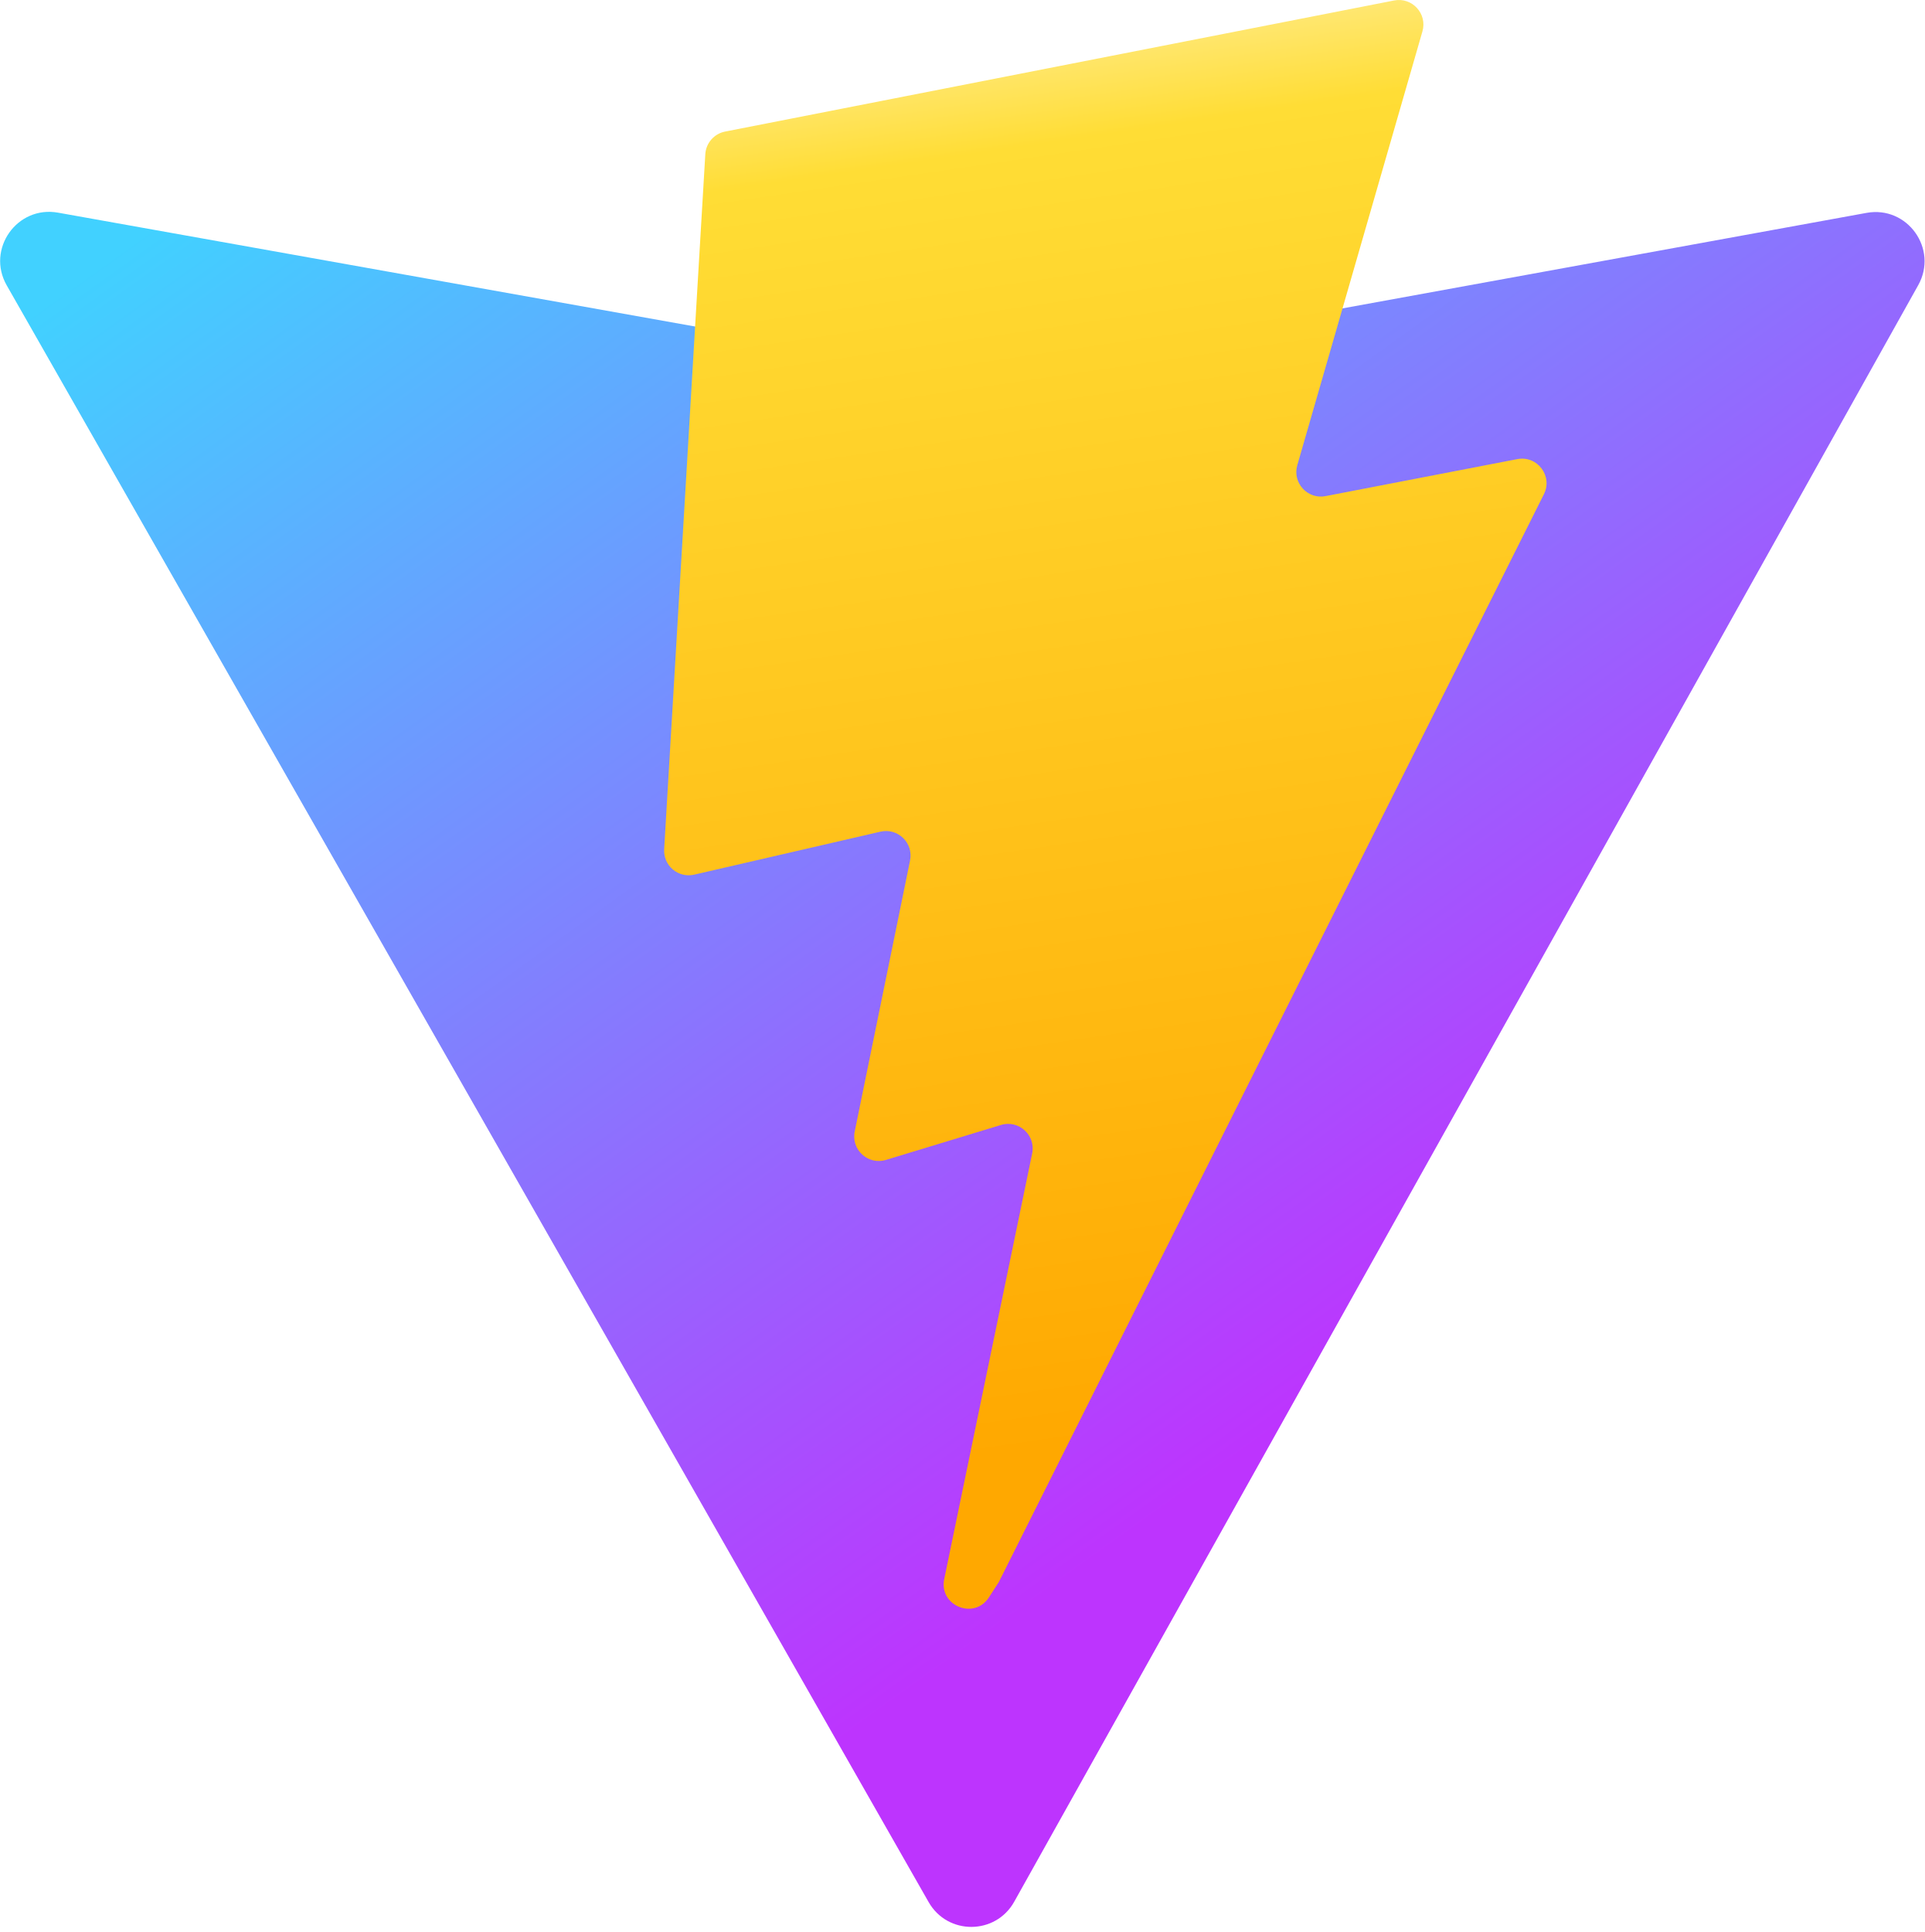
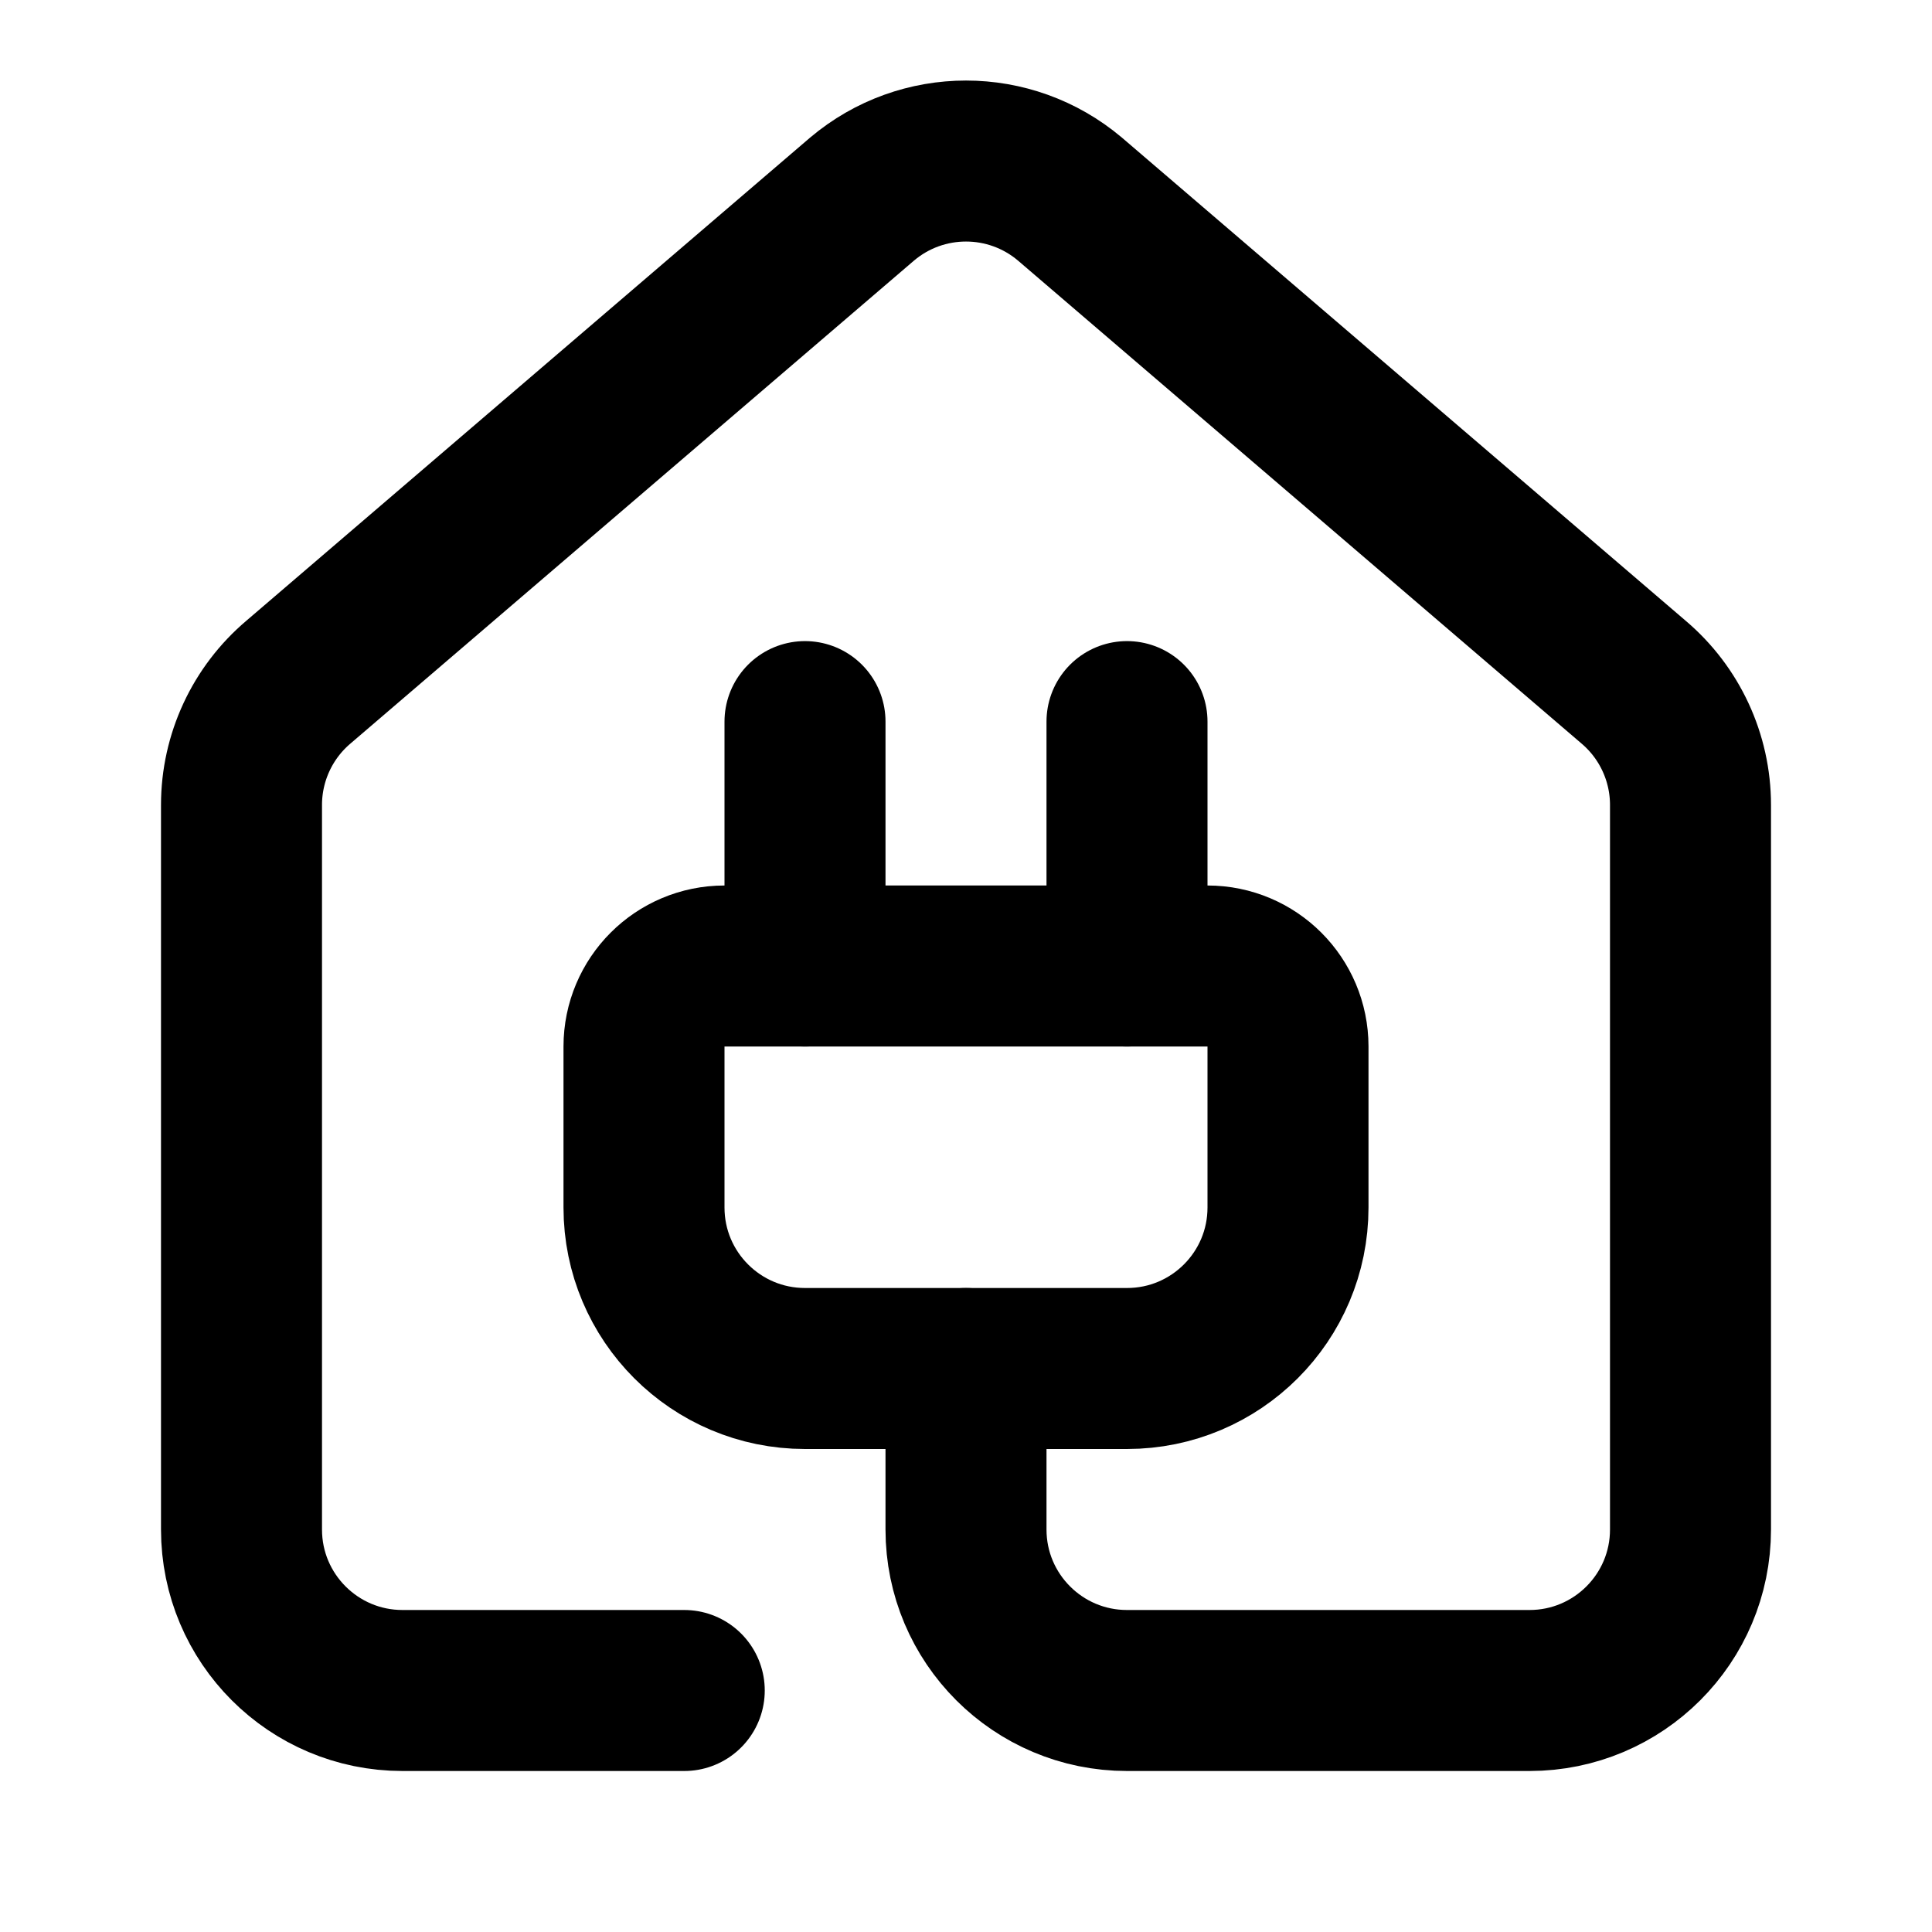
- <svg xmlns="http://www.w3.org/2000/svg" aria-hidden="true" role="img" class="iconify iconify--logos" width="31.88" height="32" preserveAspectRatio="xMidYMid meet" viewBox="0 0 256 257">
-   <defs>
-     <linearGradient id="IconifyId1813088fe1fbc01fb466" x1="-.828%" x2="57.636%" y1="7.652%" y2="78.411%">
-       <stop offset="0%" stop-color="#41D1FF" />
-       <stop offset="100%" stop-color="#BD34FE" />
-     </linearGradient>
-     <linearGradient id="IconifyId1813088fe1fbc01fb467" x1="43.376%" x2="50.316%" y1="2.242%" y2="89.03%">
-       <stop offset="0%" stop-color="#FFEA83" />
-       <stop offset="8.333%" stop-color="#FFDD35" />
-       <stop offset="100%" stop-color="#FFA800" />
-     </linearGradient>
-   </defs>
-   <path fill="url(#IconifyId1813088fe1fbc01fb466)" d="M255.153 37.938L134.897 252.976c-2.483 4.44-8.862 4.466-11.382.048L.875 37.958c-2.746-4.814 1.371-10.646 6.827-9.67l120.385 21.517a6.537 6.537 0 0 0 2.322-.004l117.867-21.483c5.438-.991 9.574 4.796 6.877 9.62Z" />
-   <path fill="url(#IconifyId1813088fe1fbc01fb467)" d="M185.432.063L96.44 17.501a3.268 3.268 0 0 0-2.634 3.014l-5.474 92.456a3.268 3.268 0 0 0 3.997 3.378l24.777-5.718c2.318-.535 4.413 1.507 3.936 3.838l-7.361 36.047c-.495 2.426 1.782 4.5 4.151 3.78l15.304-4.649c2.372-.72 4.652 1.36 4.15 3.788l-11.698 56.621c-.732 3.542 3.979 5.473 5.943 2.437l1.313-2.028l72.516-144.72c1.215-2.423-.88-5.186-3.54-4.672l-25.505 4.922c-2.396.462-4.435-1.77-3.759-4.114l16.646-57.705c.677-2.35-1.37-4.583-3.769-4.113Z" />
+ <svg xmlns="http://www.w3.org/2000/svg" width="24" height="24" viewBox="0 0 24 24" fill="none" stroke="currentColor" stroke-width="2" stroke-linecap="round" stroke-linejoin="round" class="lucide lucide-house-plug">
+   <path d="M10 12V8.964" />
+   <path d="M14 12V8.964" />
+   <path d="M15 12a1 1 0 0 1 1 1v2a2 2 0 0 1-2 2h-4a2 2 0 0 1-2-2v-2a1 1 0 0 1 1-1z" />
+   <path d="M8.5 21H5a2 2 0 0 1-2-2v-9a2 2 0 0 1 .709-1.528l7-5.999a2 2 0 0 1 2.582 0l7 5.999A2 2 0 0 1 21 10v9a2 2 0 0 1-2 2h-5a2 2 0 0 1-2-2v-2" />
</svg>
